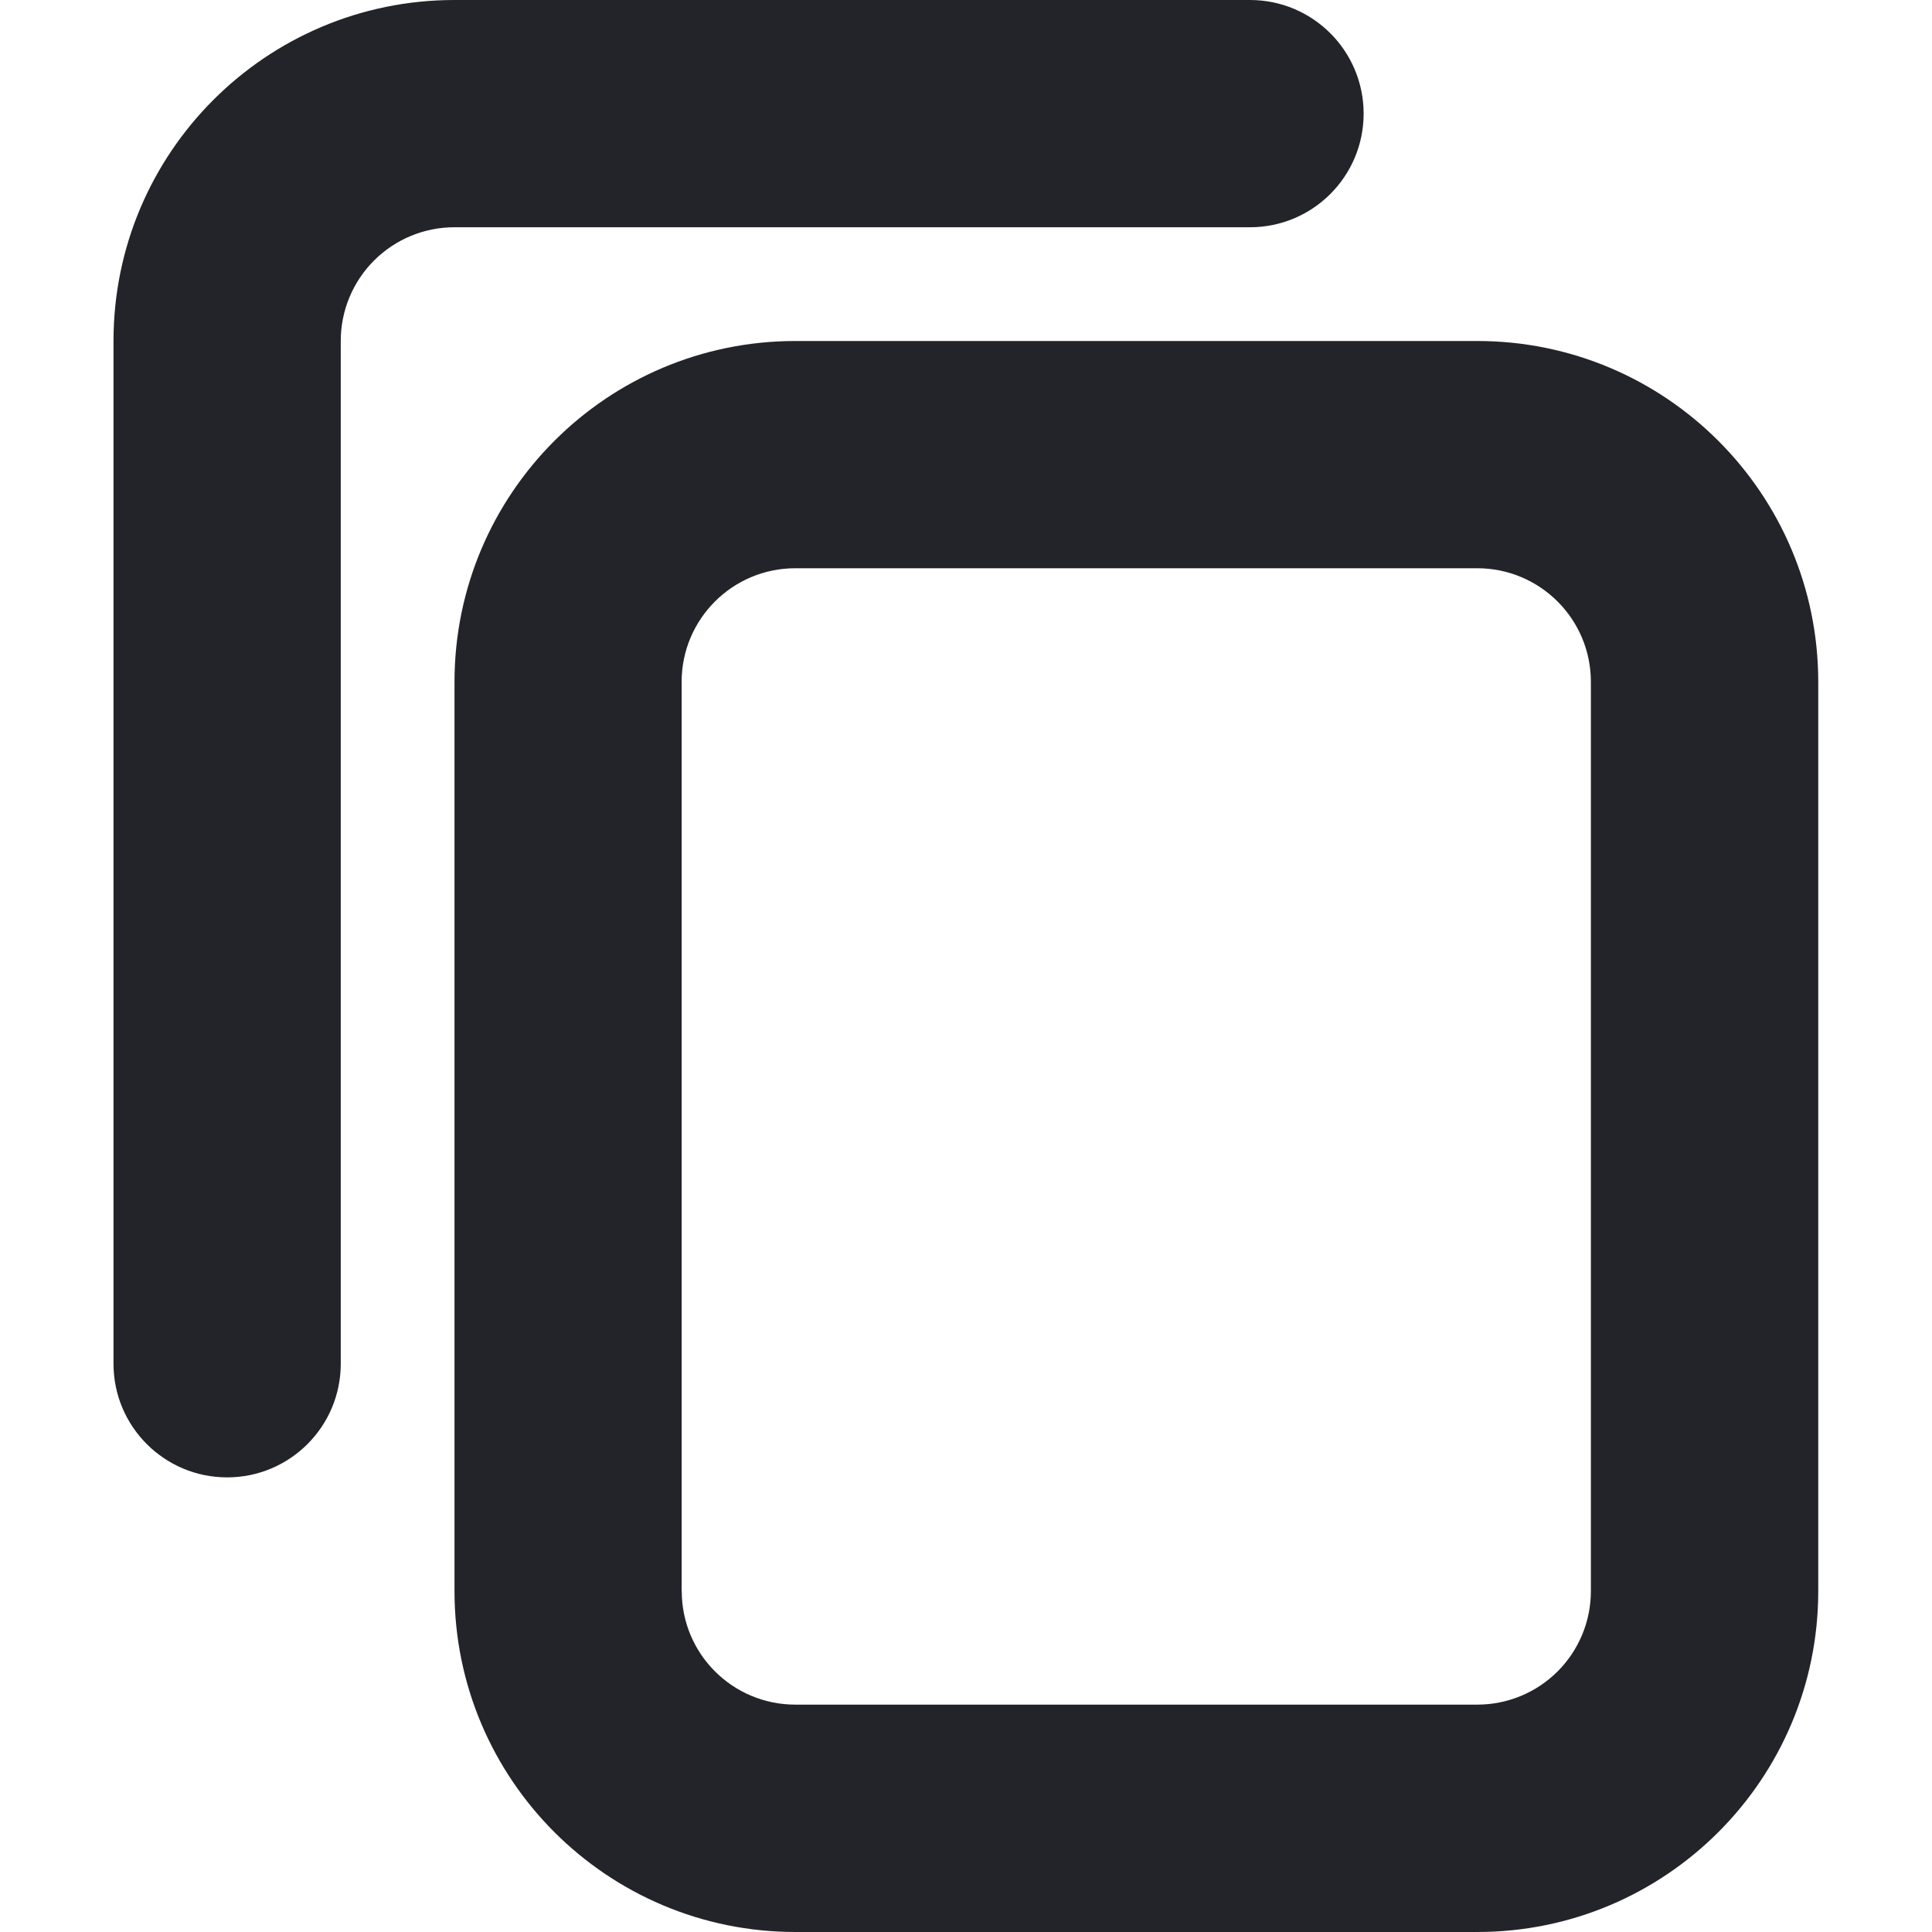
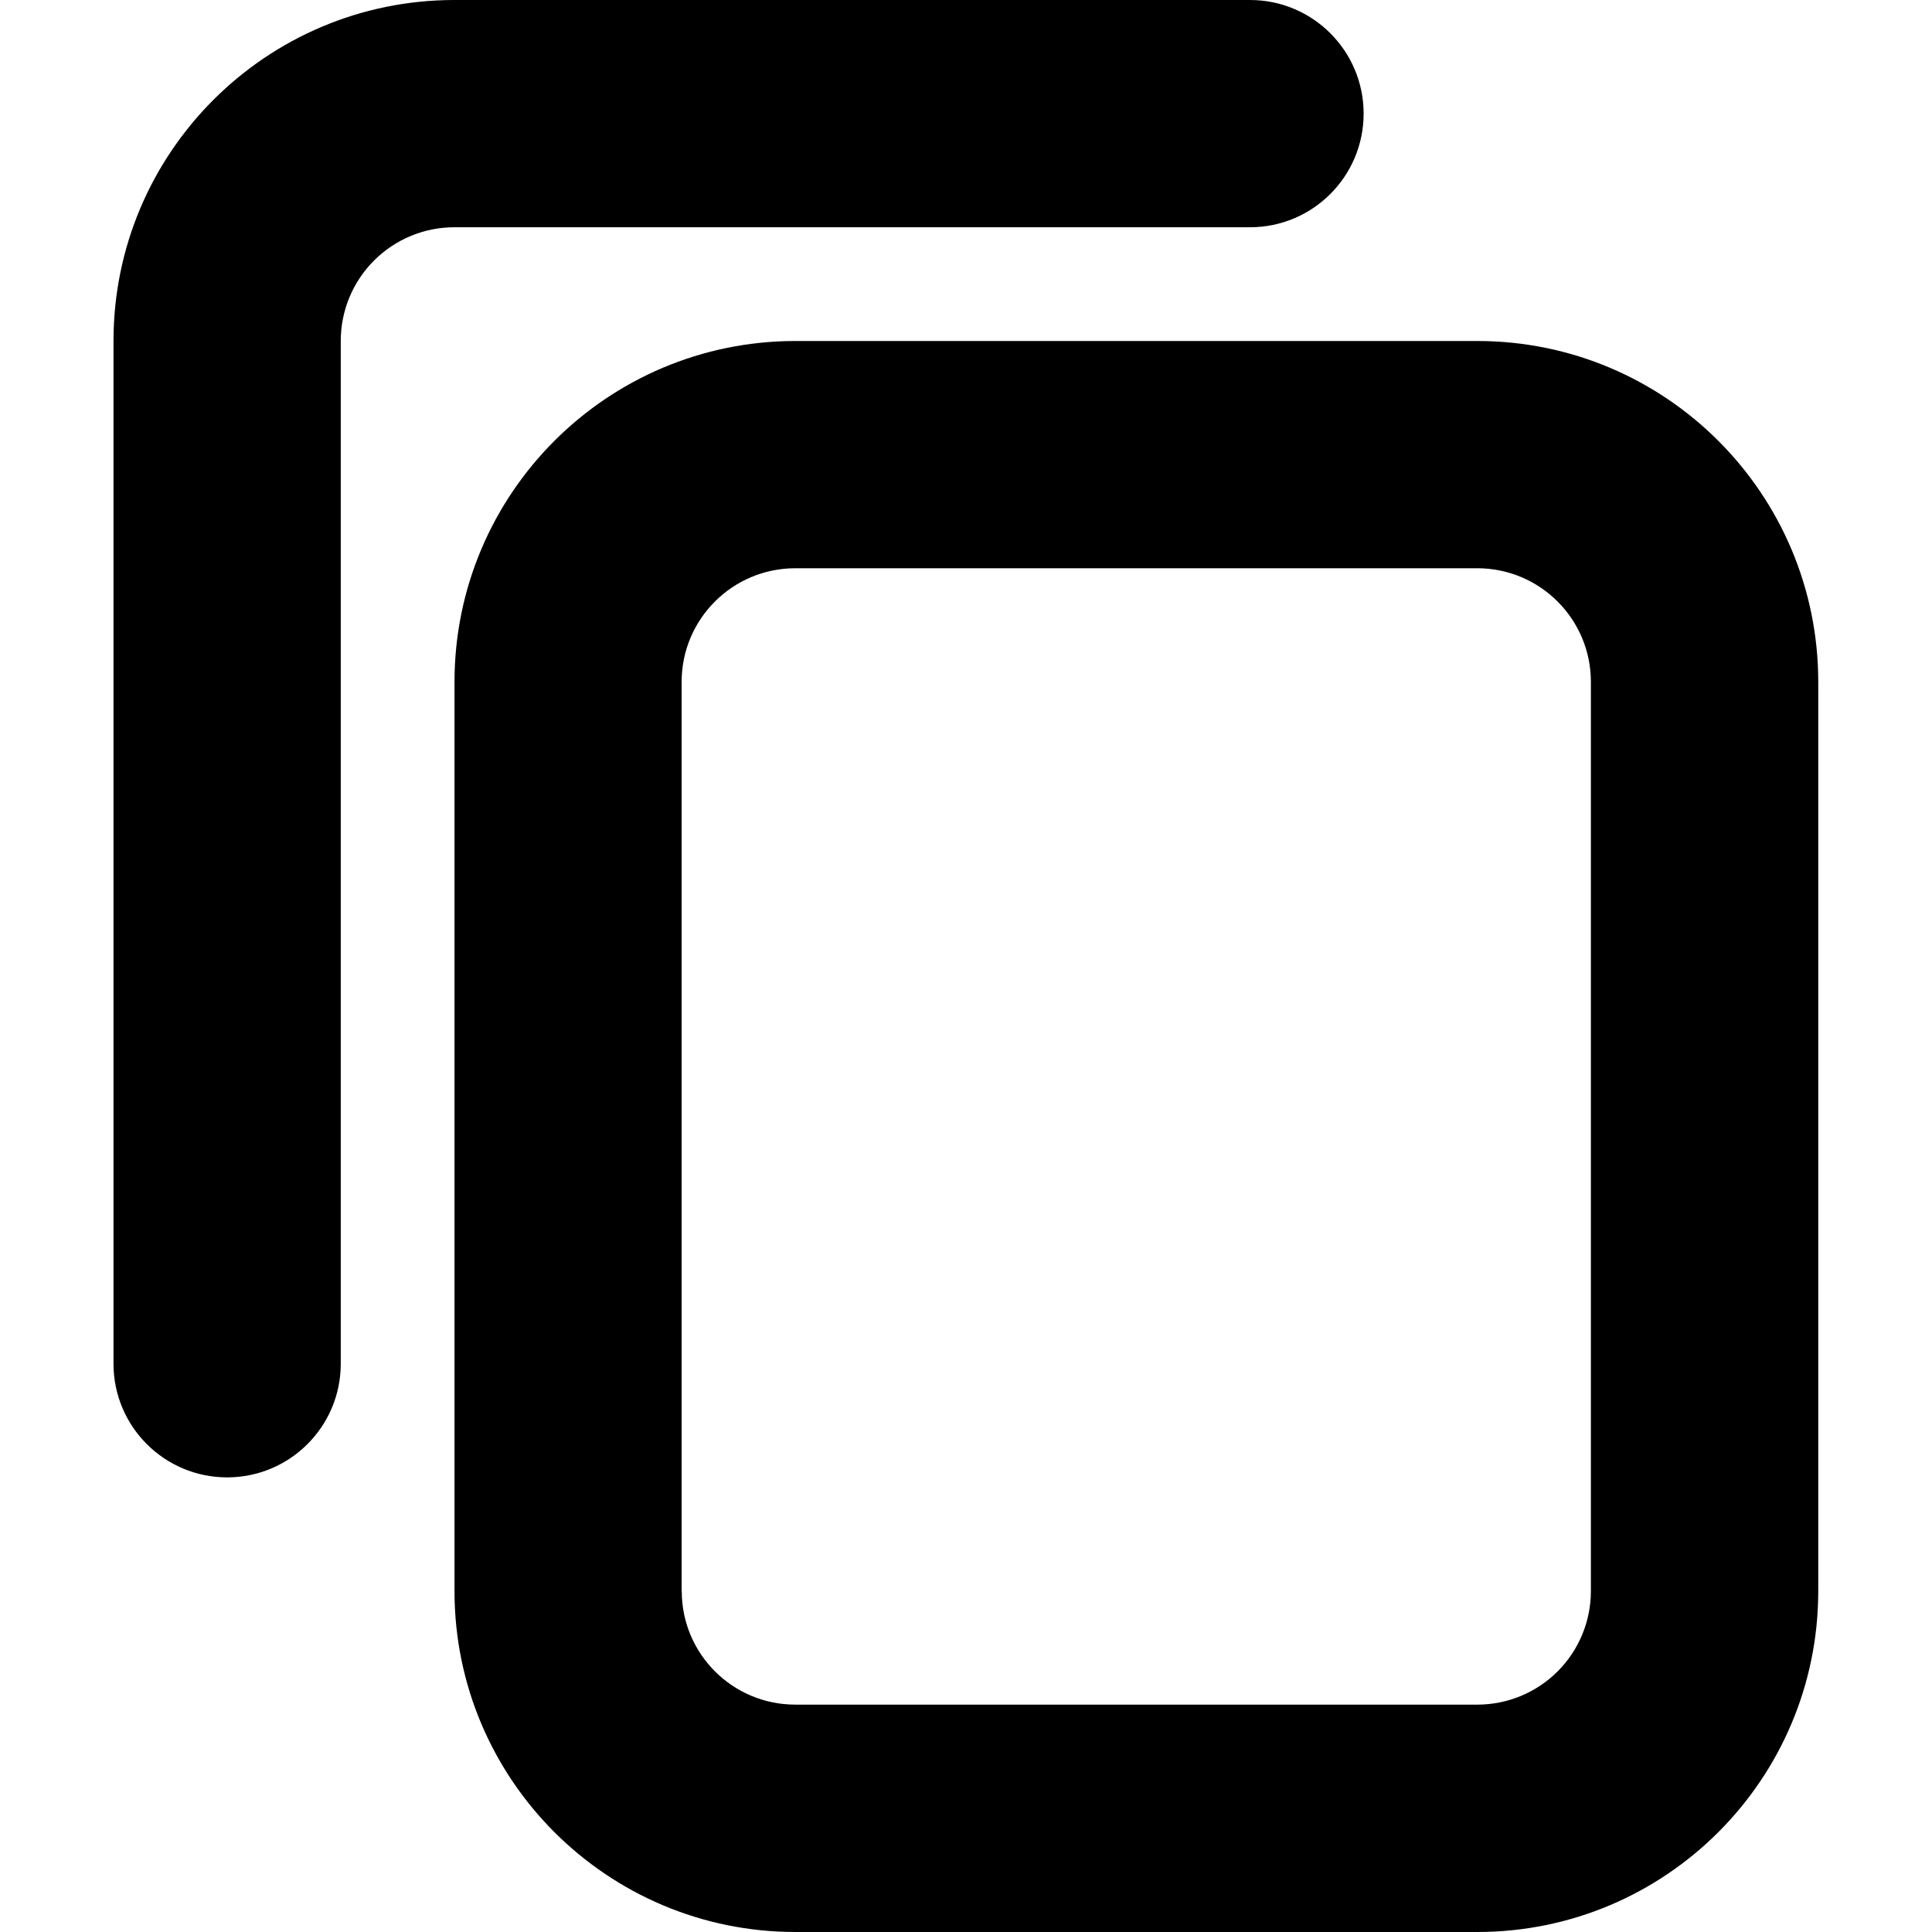
- <svg xmlns="http://www.w3.org/2000/svg" width="16" height="16" fill="none" viewBox="0 0 16 16">
+ <svg xmlns="http://www.w3.org/2000/svg" width="16" height="16" viewBox="0 0 16 16">
  <g id="copy">
-     <path id="base-1" fill="#232429" fill-rule="evenodd" d="M6.587 16a2.824 2.824 0 0 1-2.823-2.823v-7.53a2.824 2.824 0 0 1 2.823-2.823h5.647a2.824 2.824 0 0 1 2.824 2.823v7.53A2.824 2.824 0 0 1 12.234 16H6.587Zm-.941-2.823c0 .52.421.94.941.94h5.647a.94.94 0 0 0 .941-.94v-7.53a.941.941 0 0 0-.94-.941H6.586a.941.941 0 0 0-.941.941v7.53Z" clip-rule="evenodd" />
-     <path id="base-2" fill="#232429" fill-rule="evenodd" d="M2.822 2.824v8.47a.941.941 0 1 1-1.882 0v-8.47A2.824 2.824 0 0 1 3.764 0h6.588a.941.941 0 0 1 0 1.882H3.764a.941.941 0 0 0-.942.942Z" clip-rule="evenodd" />
+     <path id="base-1" fill-rule="evenodd" d="M6.587 16a2.824 2.824 0 0 1-2.823-2.823v-7.53a2.824 2.824 0 0 1 2.823-2.823h5.647a2.824 2.824 0 0 1 2.824 2.823v7.53A2.824 2.824 0 0 1 12.234 16H6.587Zm-.941-2.823c0 .52.421.94.941.94h5.647a.94.94 0 0 0 .941-.94v-7.53a.941.941 0 0 0-.94-.941H6.586a.941.941 0 0 0-.941.941v7.53Z" clip-rule="evenodd" />
+     <path id="base-2" fill-rule="evenodd" d="M2.822 2.824v8.47a.941.941 0 1 1-1.882 0v-8.47A2.824 2.824 0 0 1 3.764 0h6.588a.941.941 0 0 1 0 1.882H3.764a.941.941 0 0 0-.942.942Z" clip-rule="evenodd" />
  </g>
</svg>
